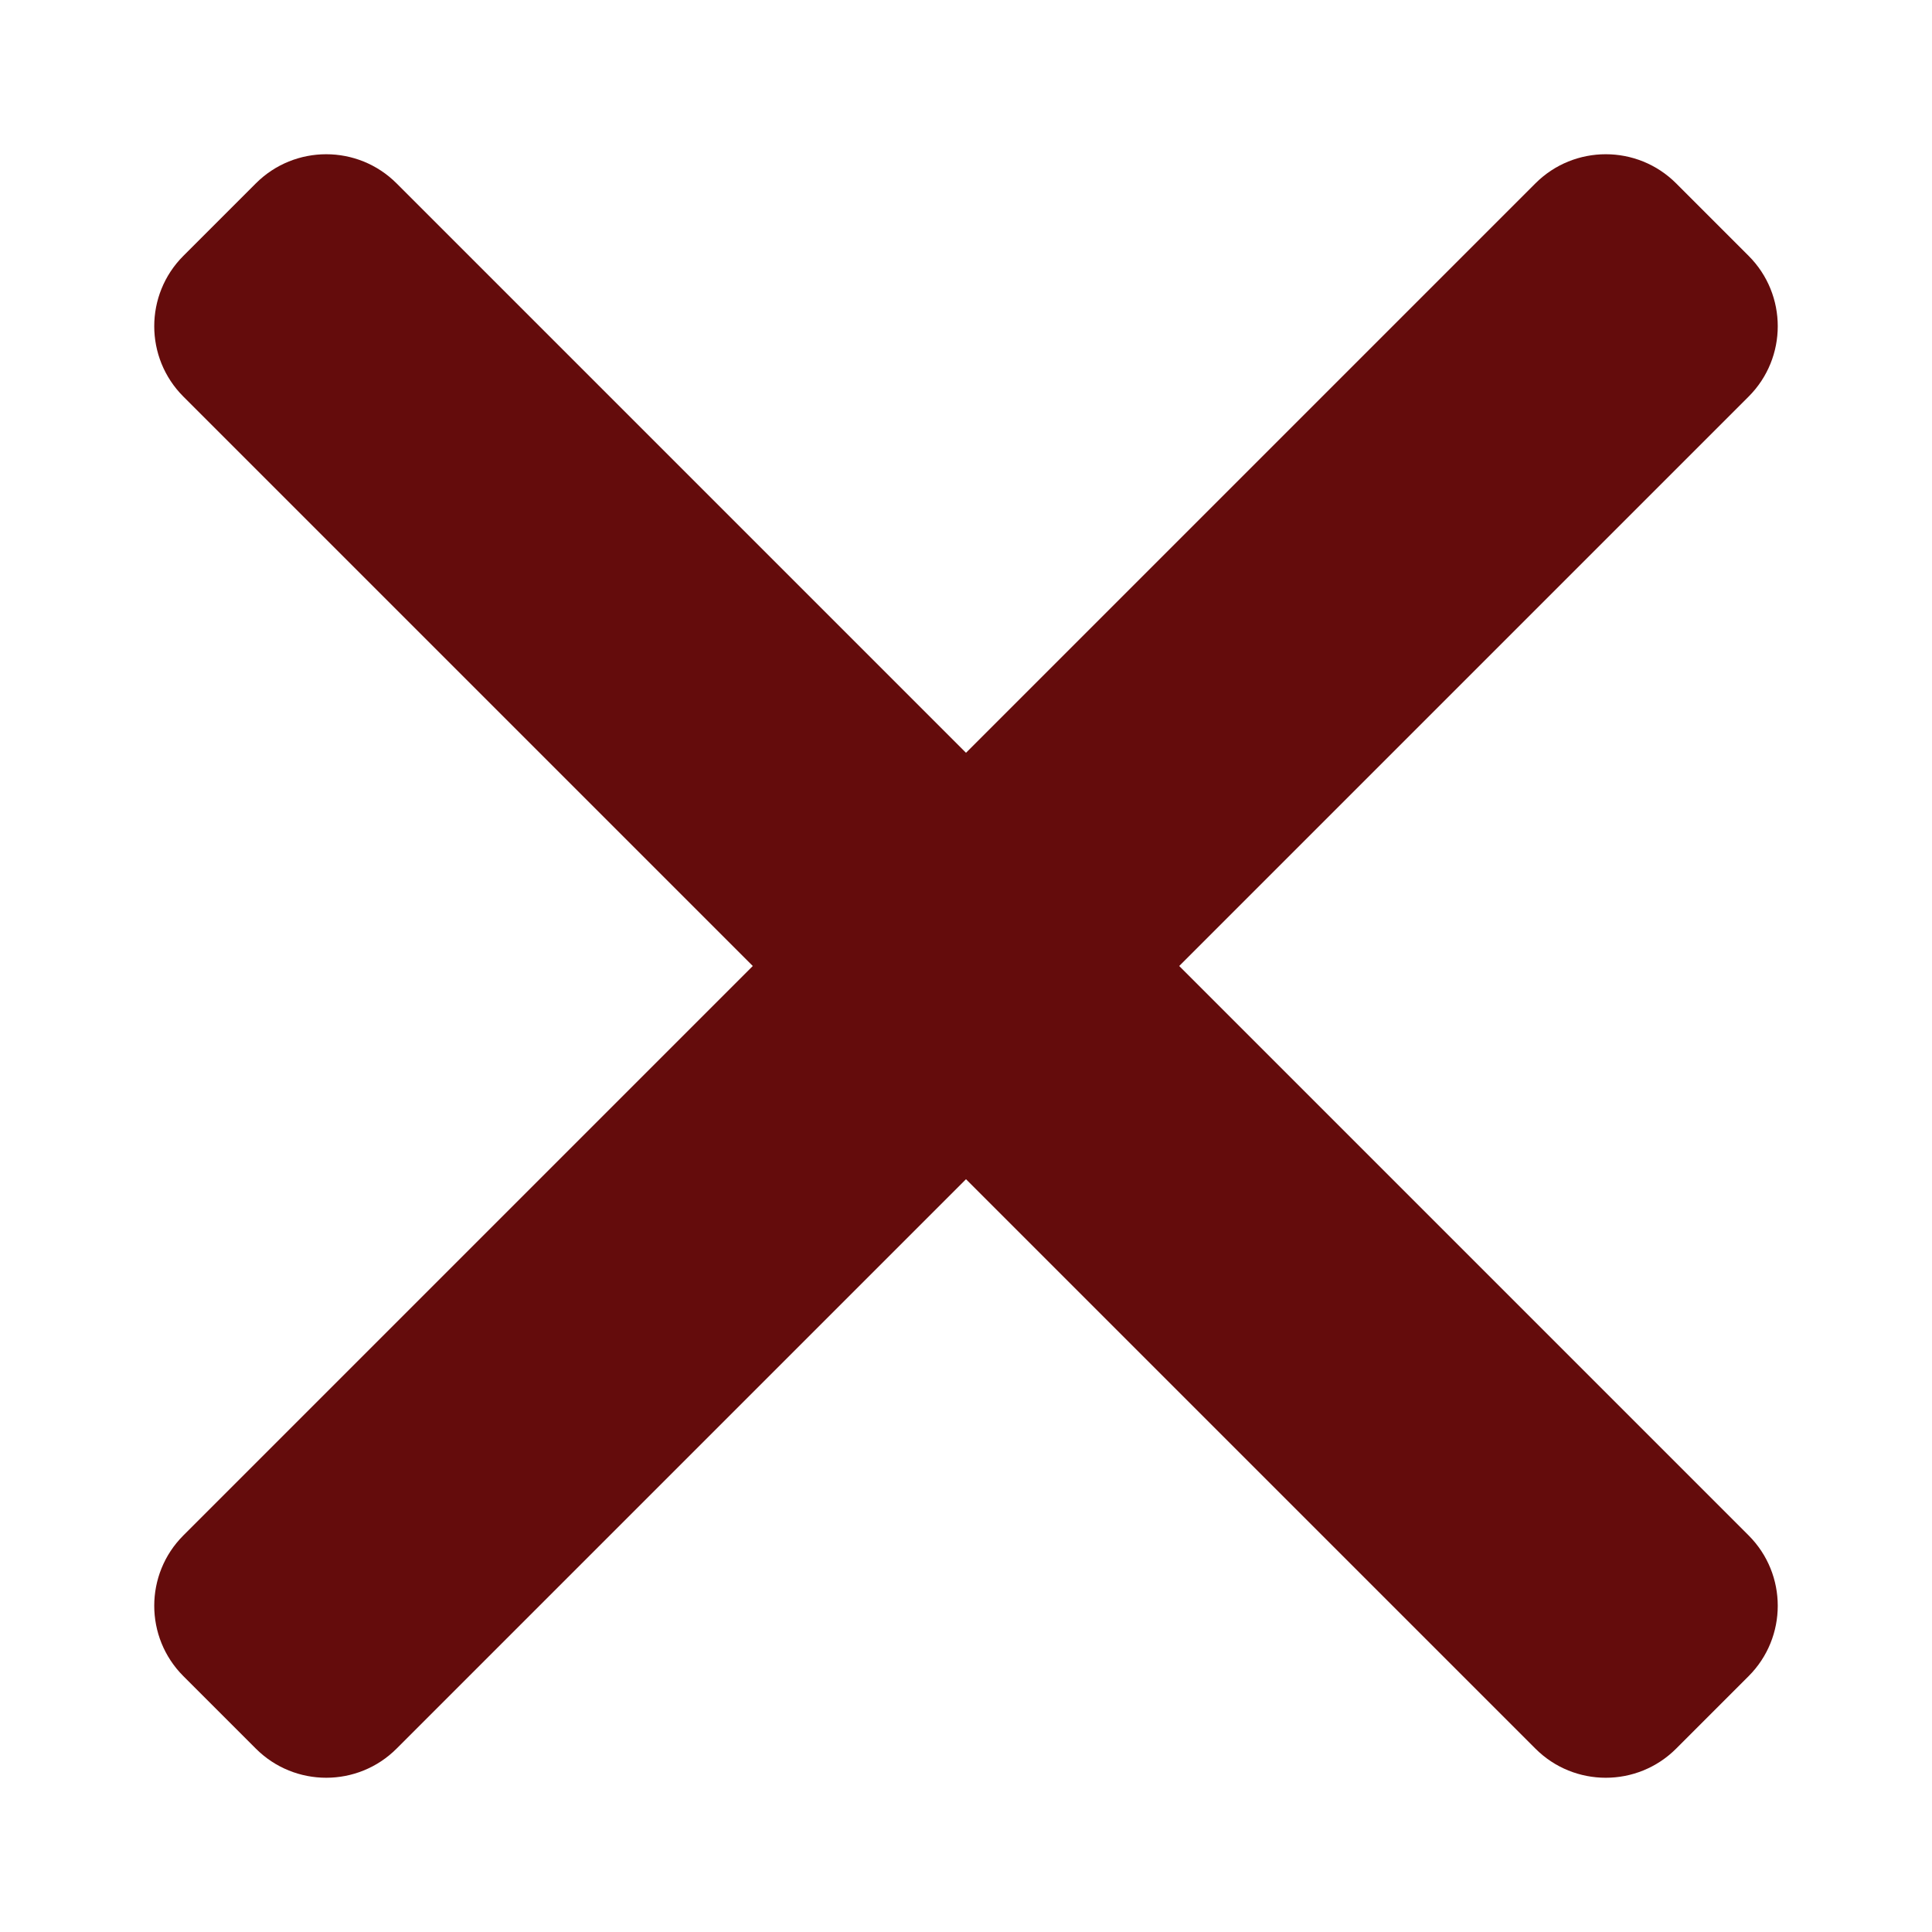
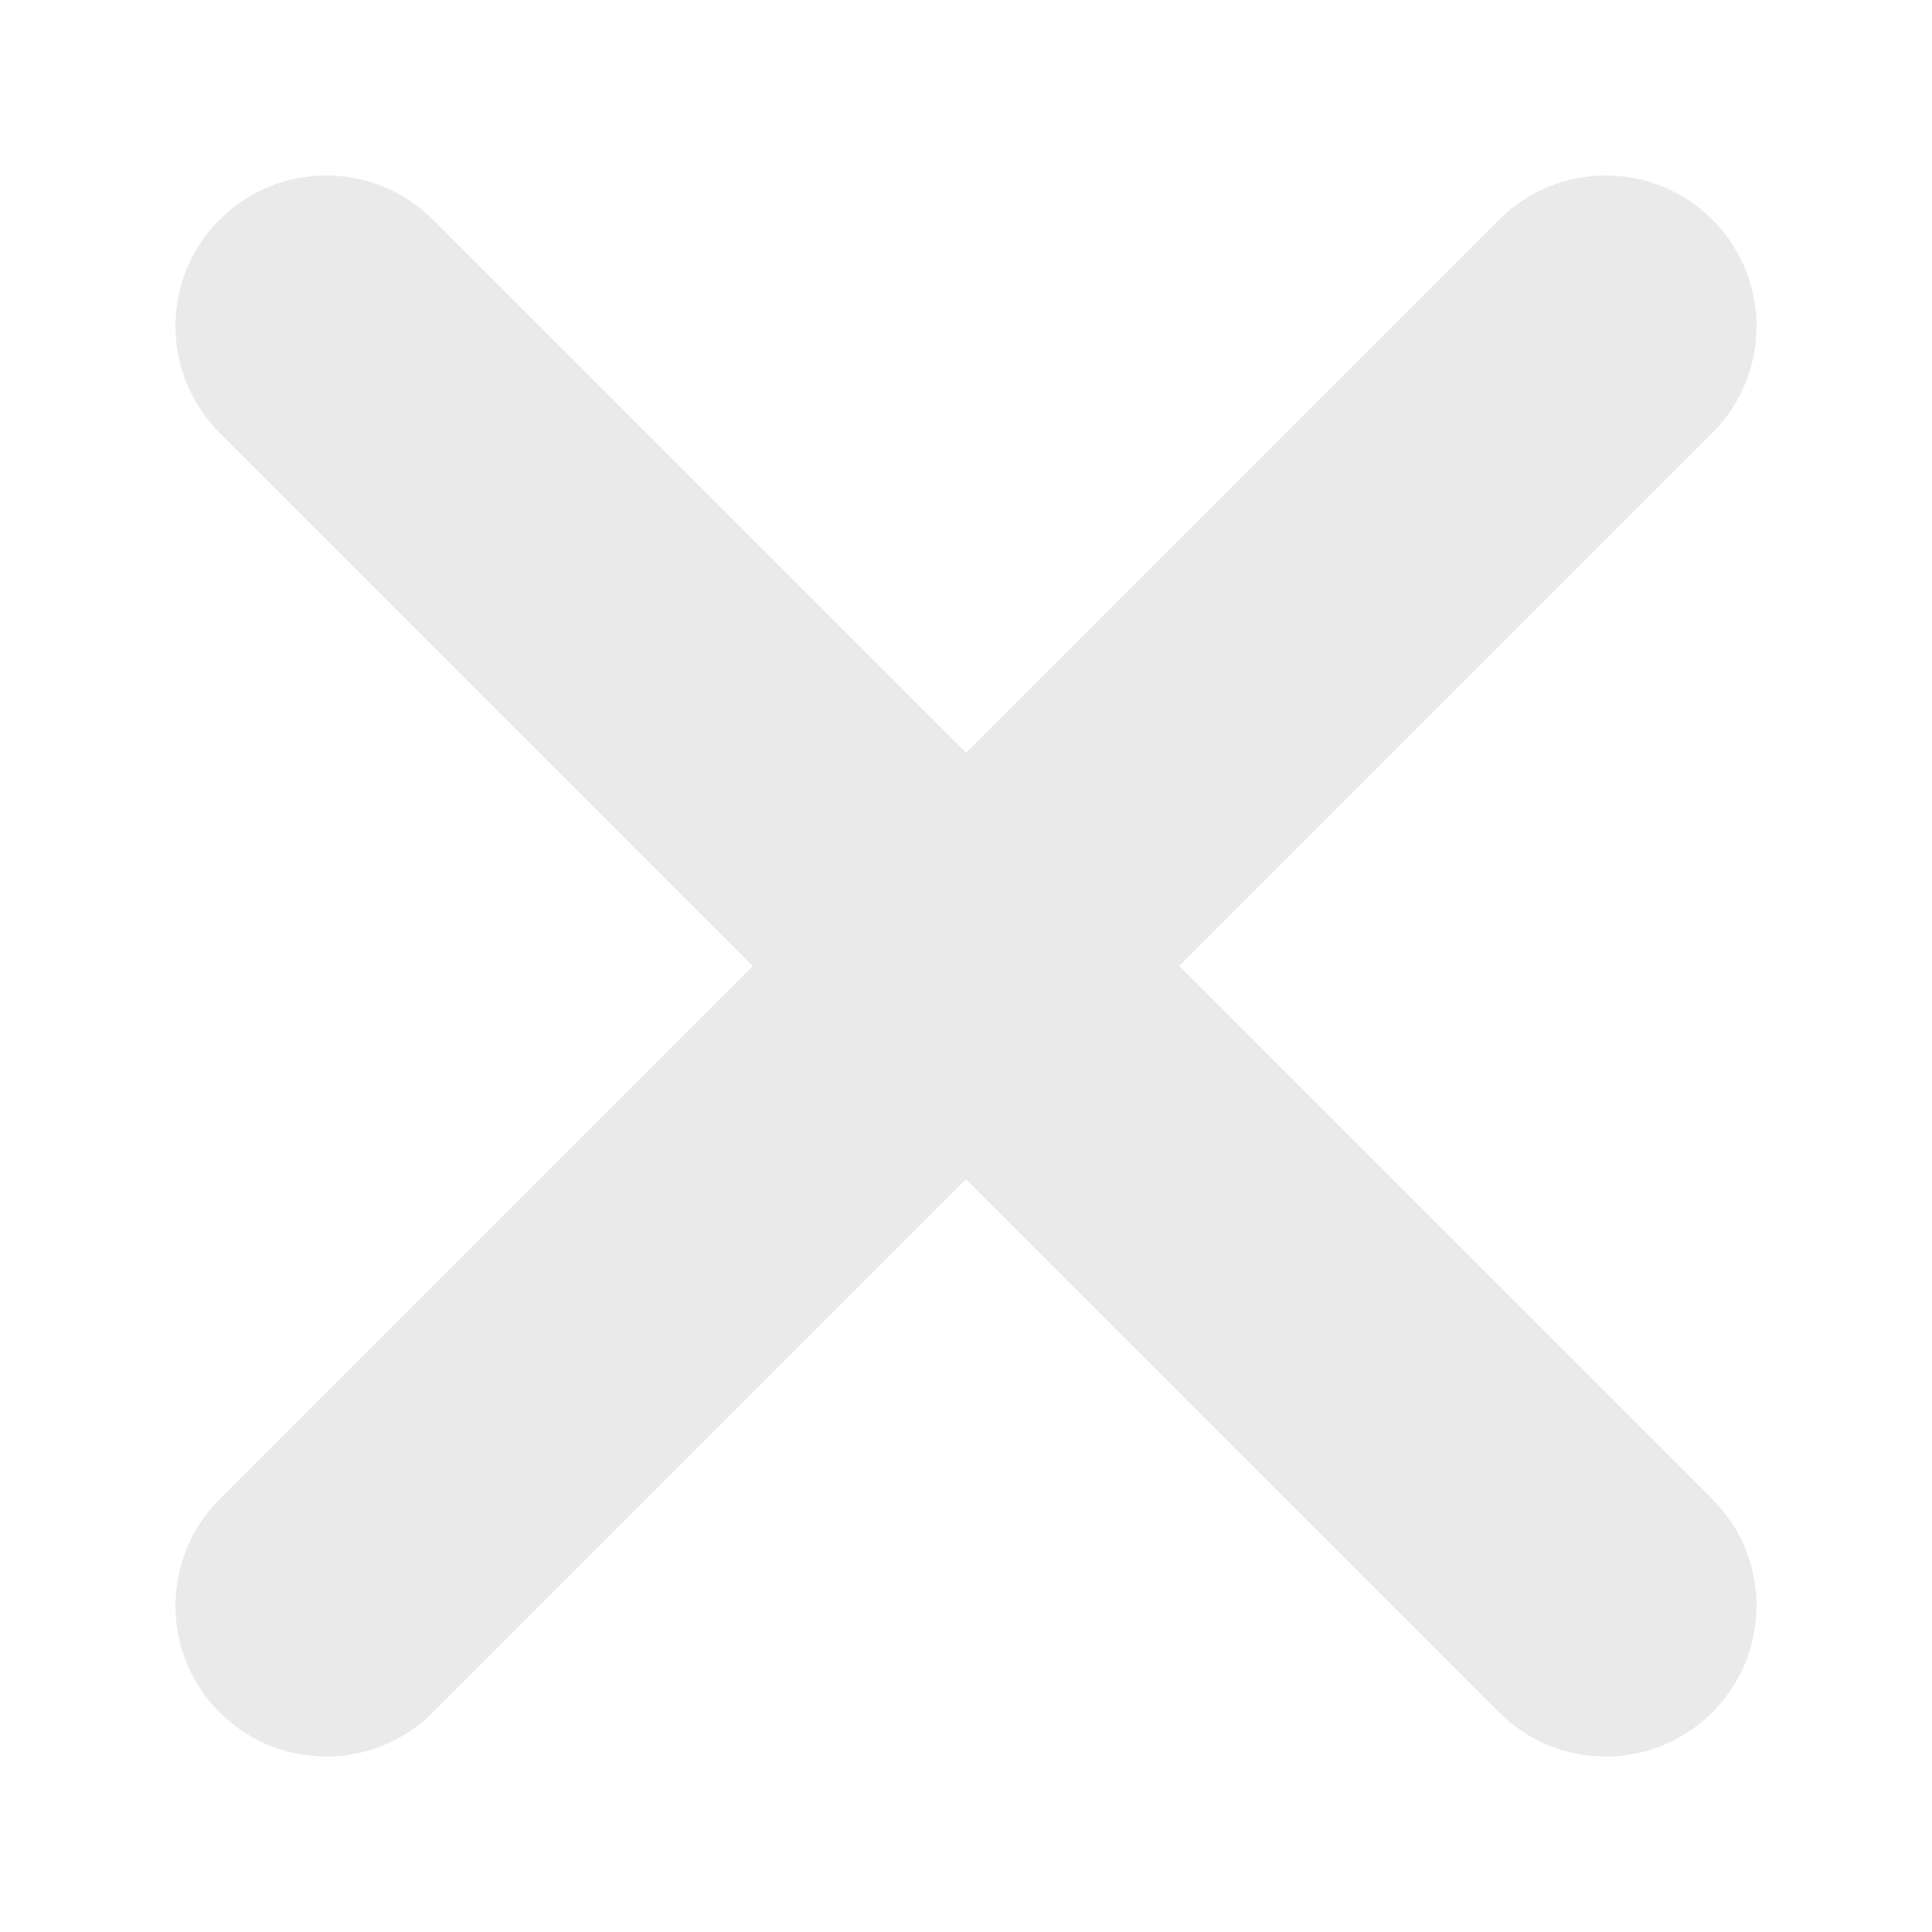
<svg xmlns="http://www.w3.org/2000/svg" width="100%" height="100%" viewBox="0 0 512 512" version="1.1" xml:space="preserve" style="fill-rule:evenodd;clip-rule:evenodd;stroke-linejoin:round;stroke-miterlimit:2;">
  <g transform="matrix(0.772655,0.772655,-1.88853,1.88853,500.086,-383.686)">
-     <path d="M512,228.898C512,223.449 501.187,219.025 487.868,219.025L24.132,219.025C10.813,219.025 0,223.449 0,228.898L0,239.071C0,244.52 10.813,248.944 24.132,248.944L487.868,248.944C501.187,248.944 512,244.52 512,239.071L512,228.898Z" style="fill:rgb(100,12,12);" />
+     <path d="M512,233.985C512,225.728 495.617,219.025 475.437,219.025L36.563,219.025C16.383,219.025 0,225.728 0,233.985C0,242.241 16.383,248.944 36.563,248.944L475.437,248.944C495.617,248.944 512,242.241 512,233.985Z" style="fill:rgb(234,234,234);" />
  </g>
  <g transform="matrix(-0.772655,0.772655,-1.88853,-1.88853,895.686,500.086)">
-     <path d="M512,228.898C512,223.449 501.187,219.025 487.868,219.025L24.132,219.025C10.813,219.025 0,223.449 0,228.898L0,239.071C0,244.52 10.813,248.944 24.132,248.944L487.868,248.944C501.187,248.944 512,244.52 512,239.071L512,228.898Z" style="fill:rgb(100,12,12);" />
+     <path d="M512,233.985C512,225.728 495.617,219.025 475.437,219.025L36.563,219.025C16.383,219.025 0,225.728 0,233.985C0,242.241 16.383,248.944 36.563,248.944L475.437,248.944C495.617,248.944 512,242.241 512,233.985Z" style="fill:rgb(234,234,234);" />
  </g>
</svg>
